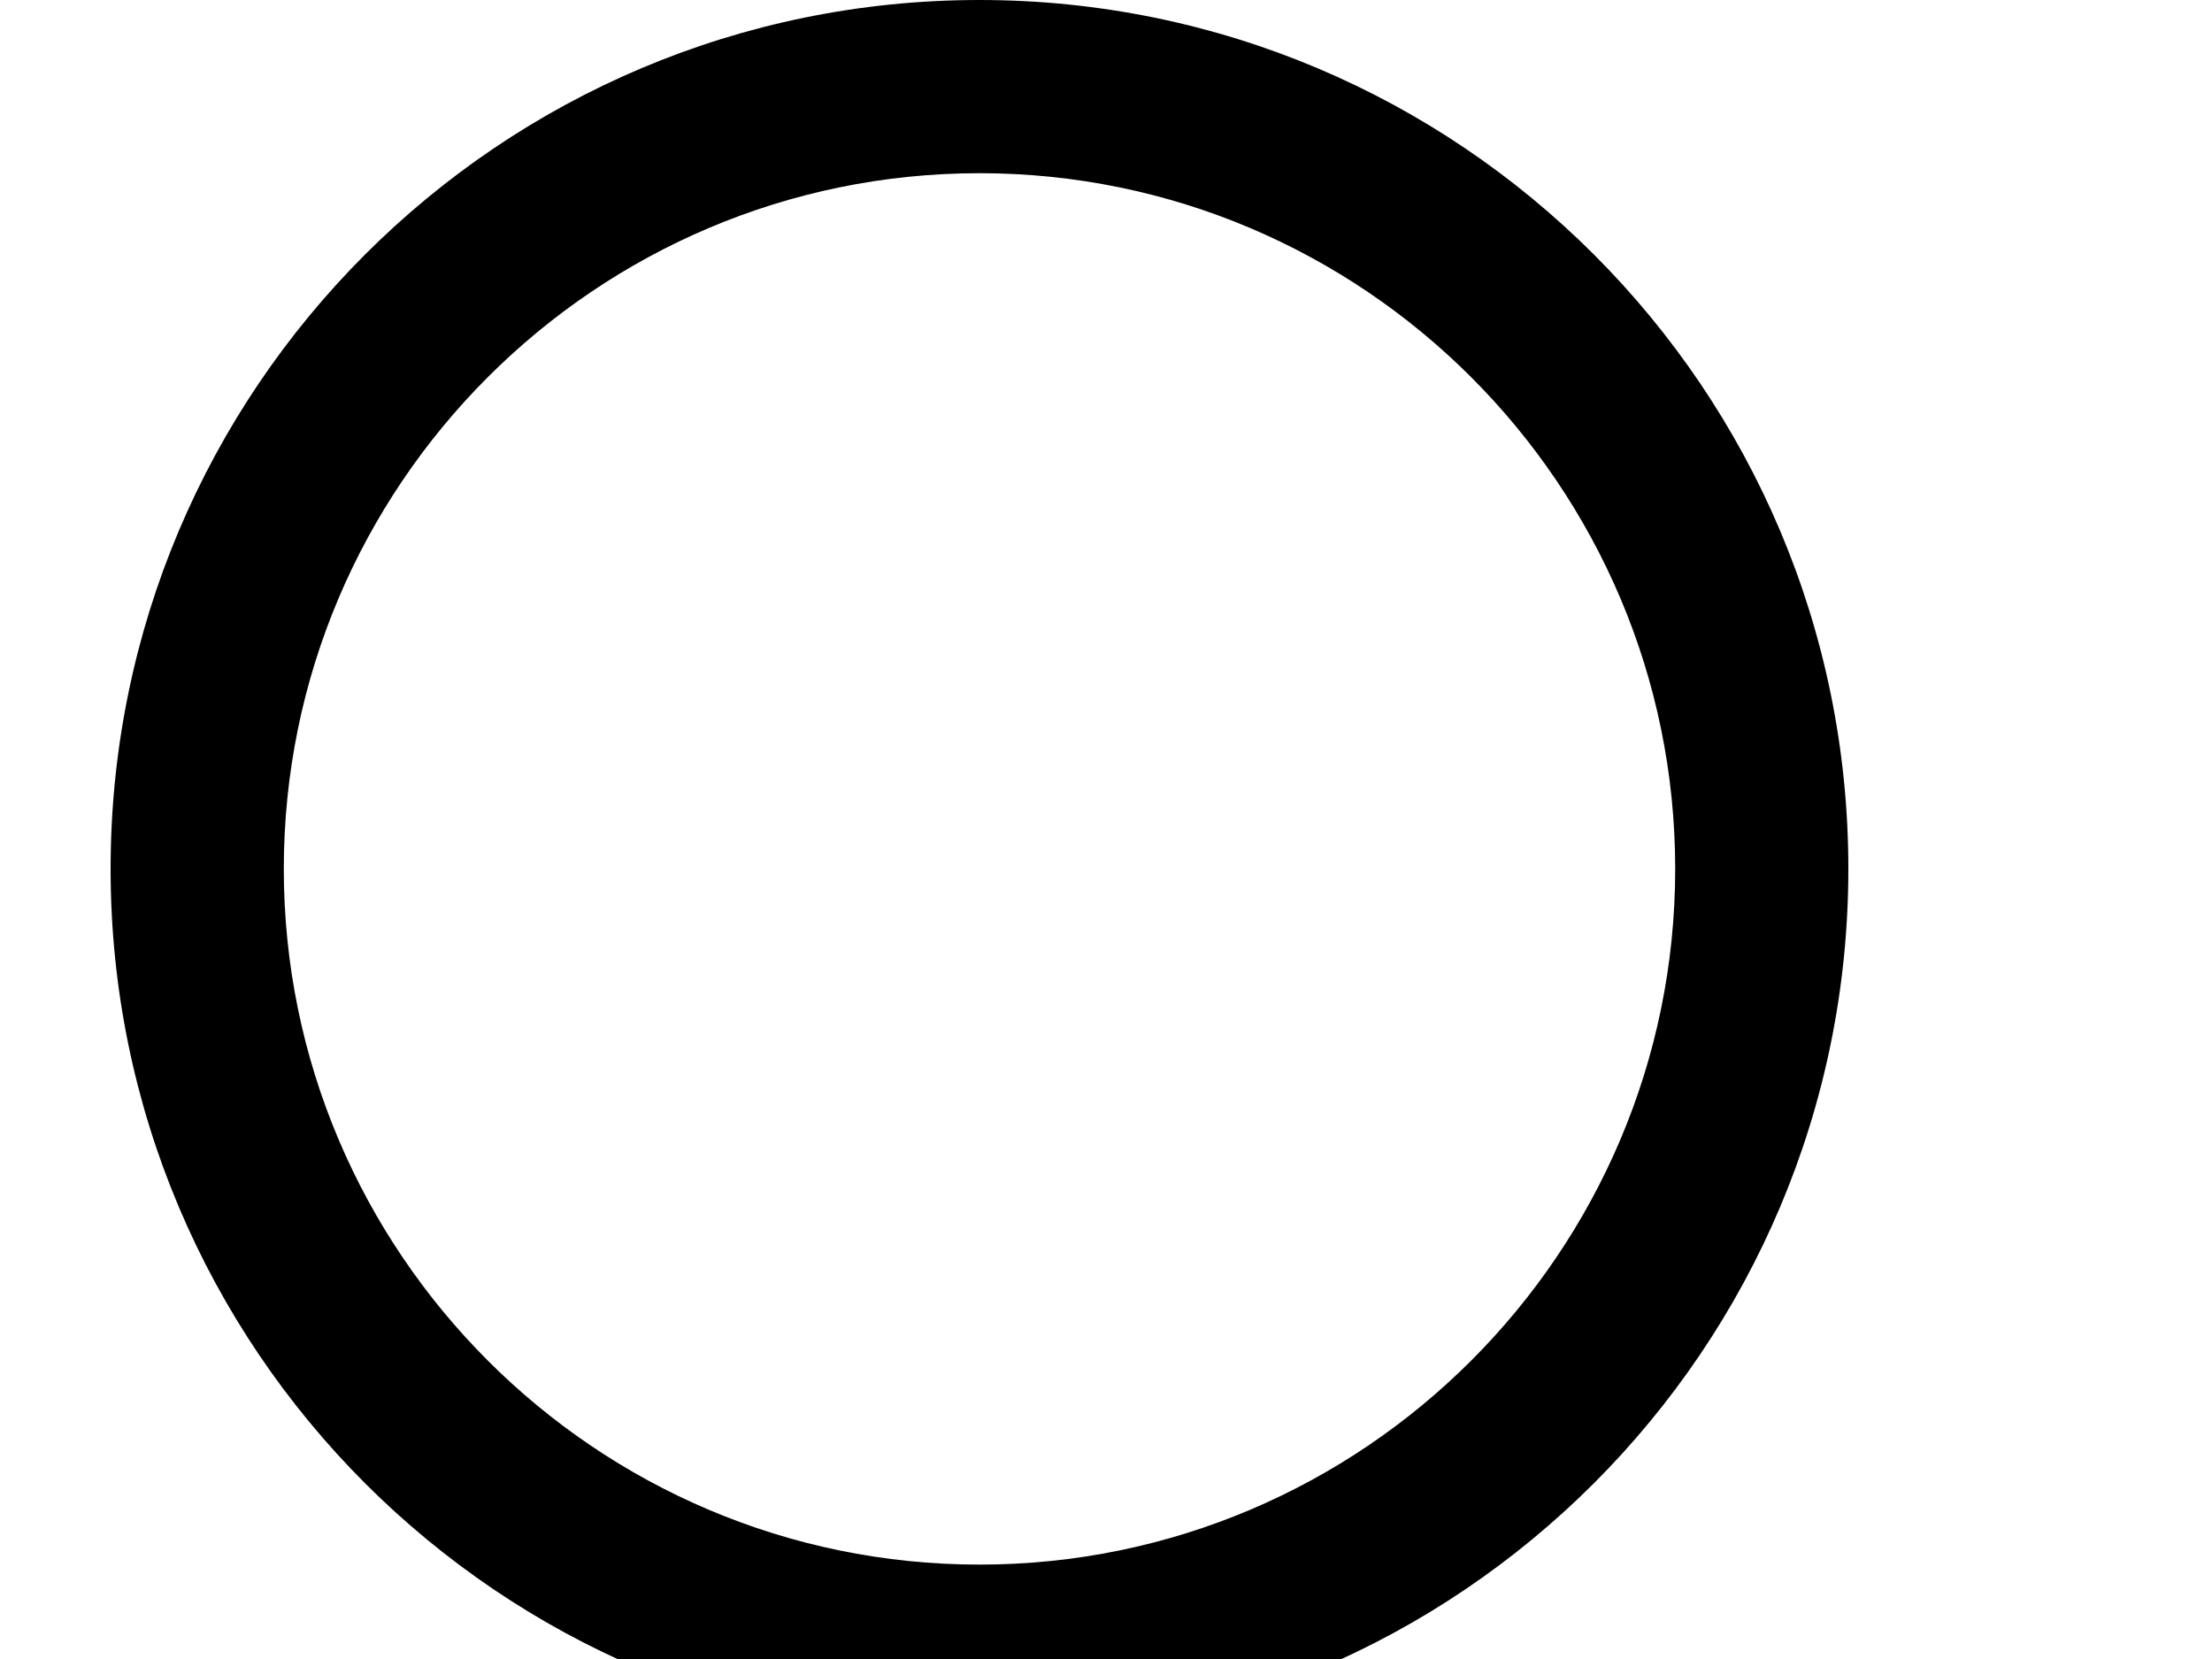
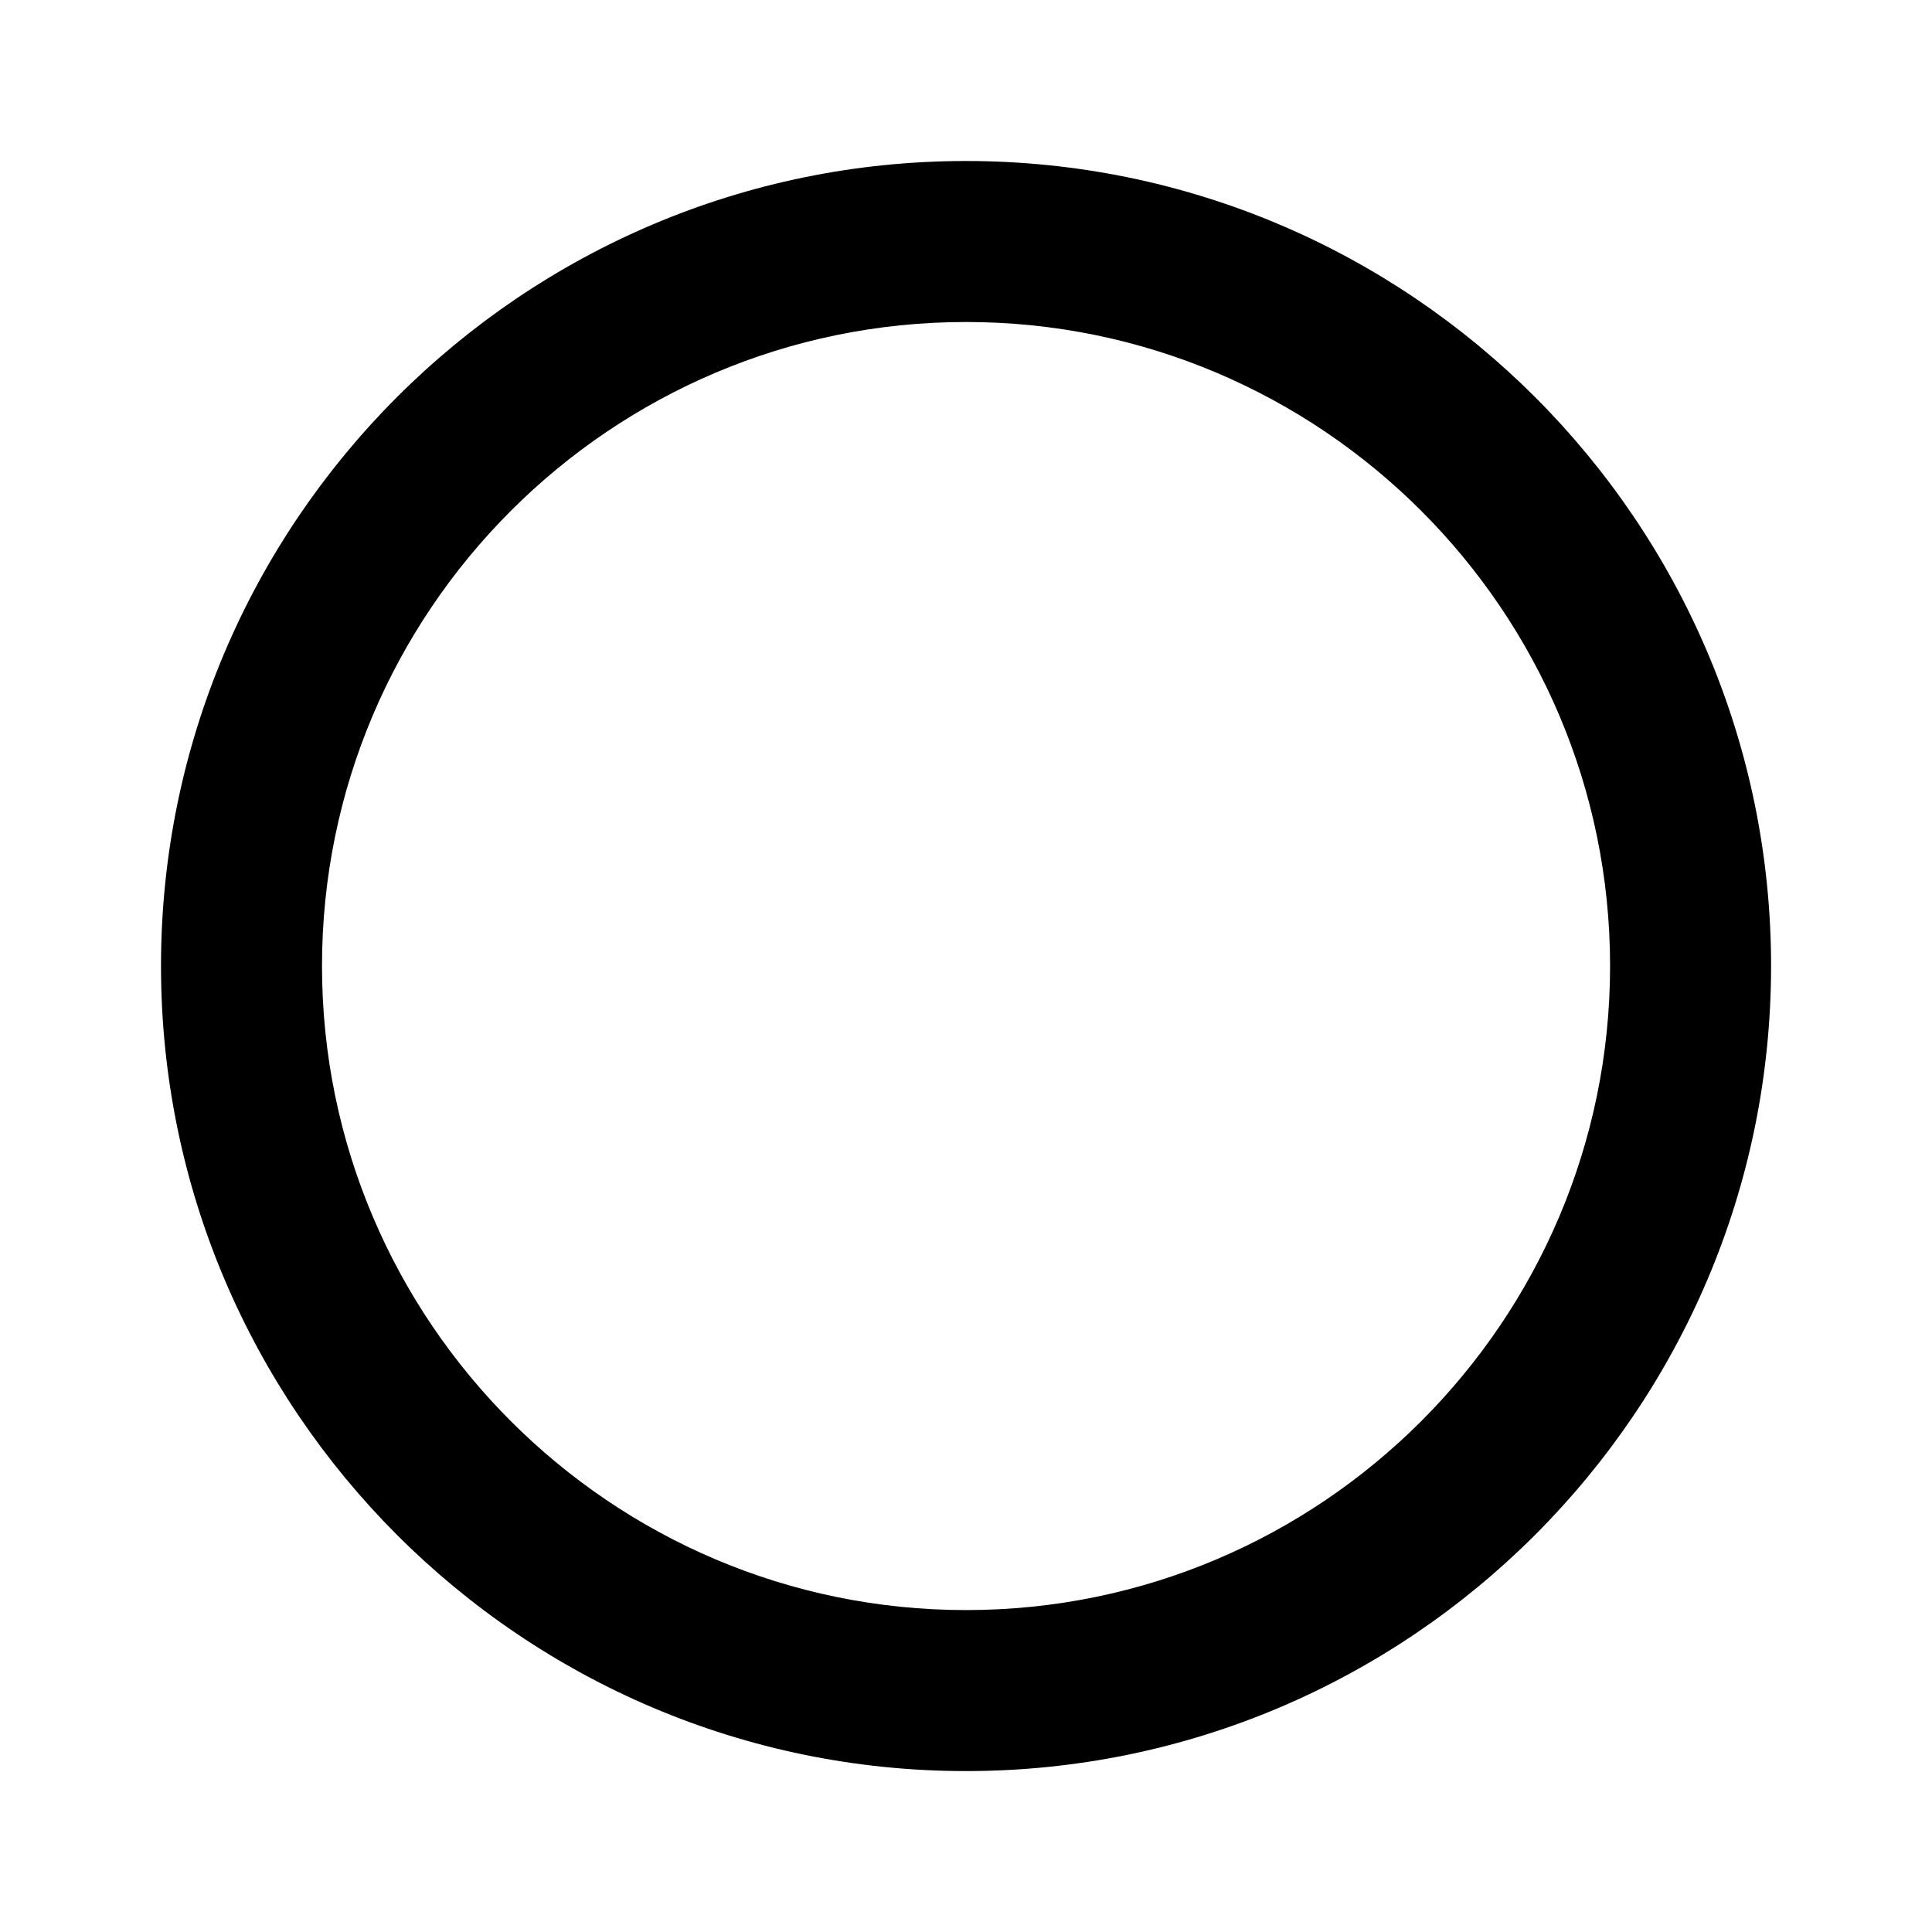
- <svg xmlns="http://www.w3.org/2000/svg" version="1.1" id="Capa_1" x="0px" y="0px" viewBox="-2 0 40 30" xml:space="preserve">
-   <g>
-     <path d="M15.712,3.132c6.937,0,12.581,5.644,12.581,12.58c0,6.938-5.645,12.581-12.581,12.581c-6.937,0-12.58-5.645-12.58-12.581   C3.132,8.775,8.775,3.132,15.712,3.132 M15.712,0C7.035,0,0,7.034,0,15.712c0,8.679,7.035,15.713,15.712,15.713   c8.677,0,15.712-7.034,15.712-15.713C31.425,7.034,24.389,0,15.712,0L15.712,0z" />
-   </g>
+ <svg xmlns="http://www.w3.org/2000/svg" viewBox="0 0 24 24">
+   <path d="M12 2C6.486 2 2 6.486 2 12c.001 5.515 4.487 10.001 10 10.001 5.514 0 10-4.486 10.001-10.001 0-5.514-4.486-10-10.001-10zm0 18.001c-4.41 0-7.999-3.589-8-8.001 0-4.411 3.589-8 8-8 4.412 0 8.001 3.589 8.001 8-.001 4.412-3.59 8.001-8.001 8.001z" />
</svg>
